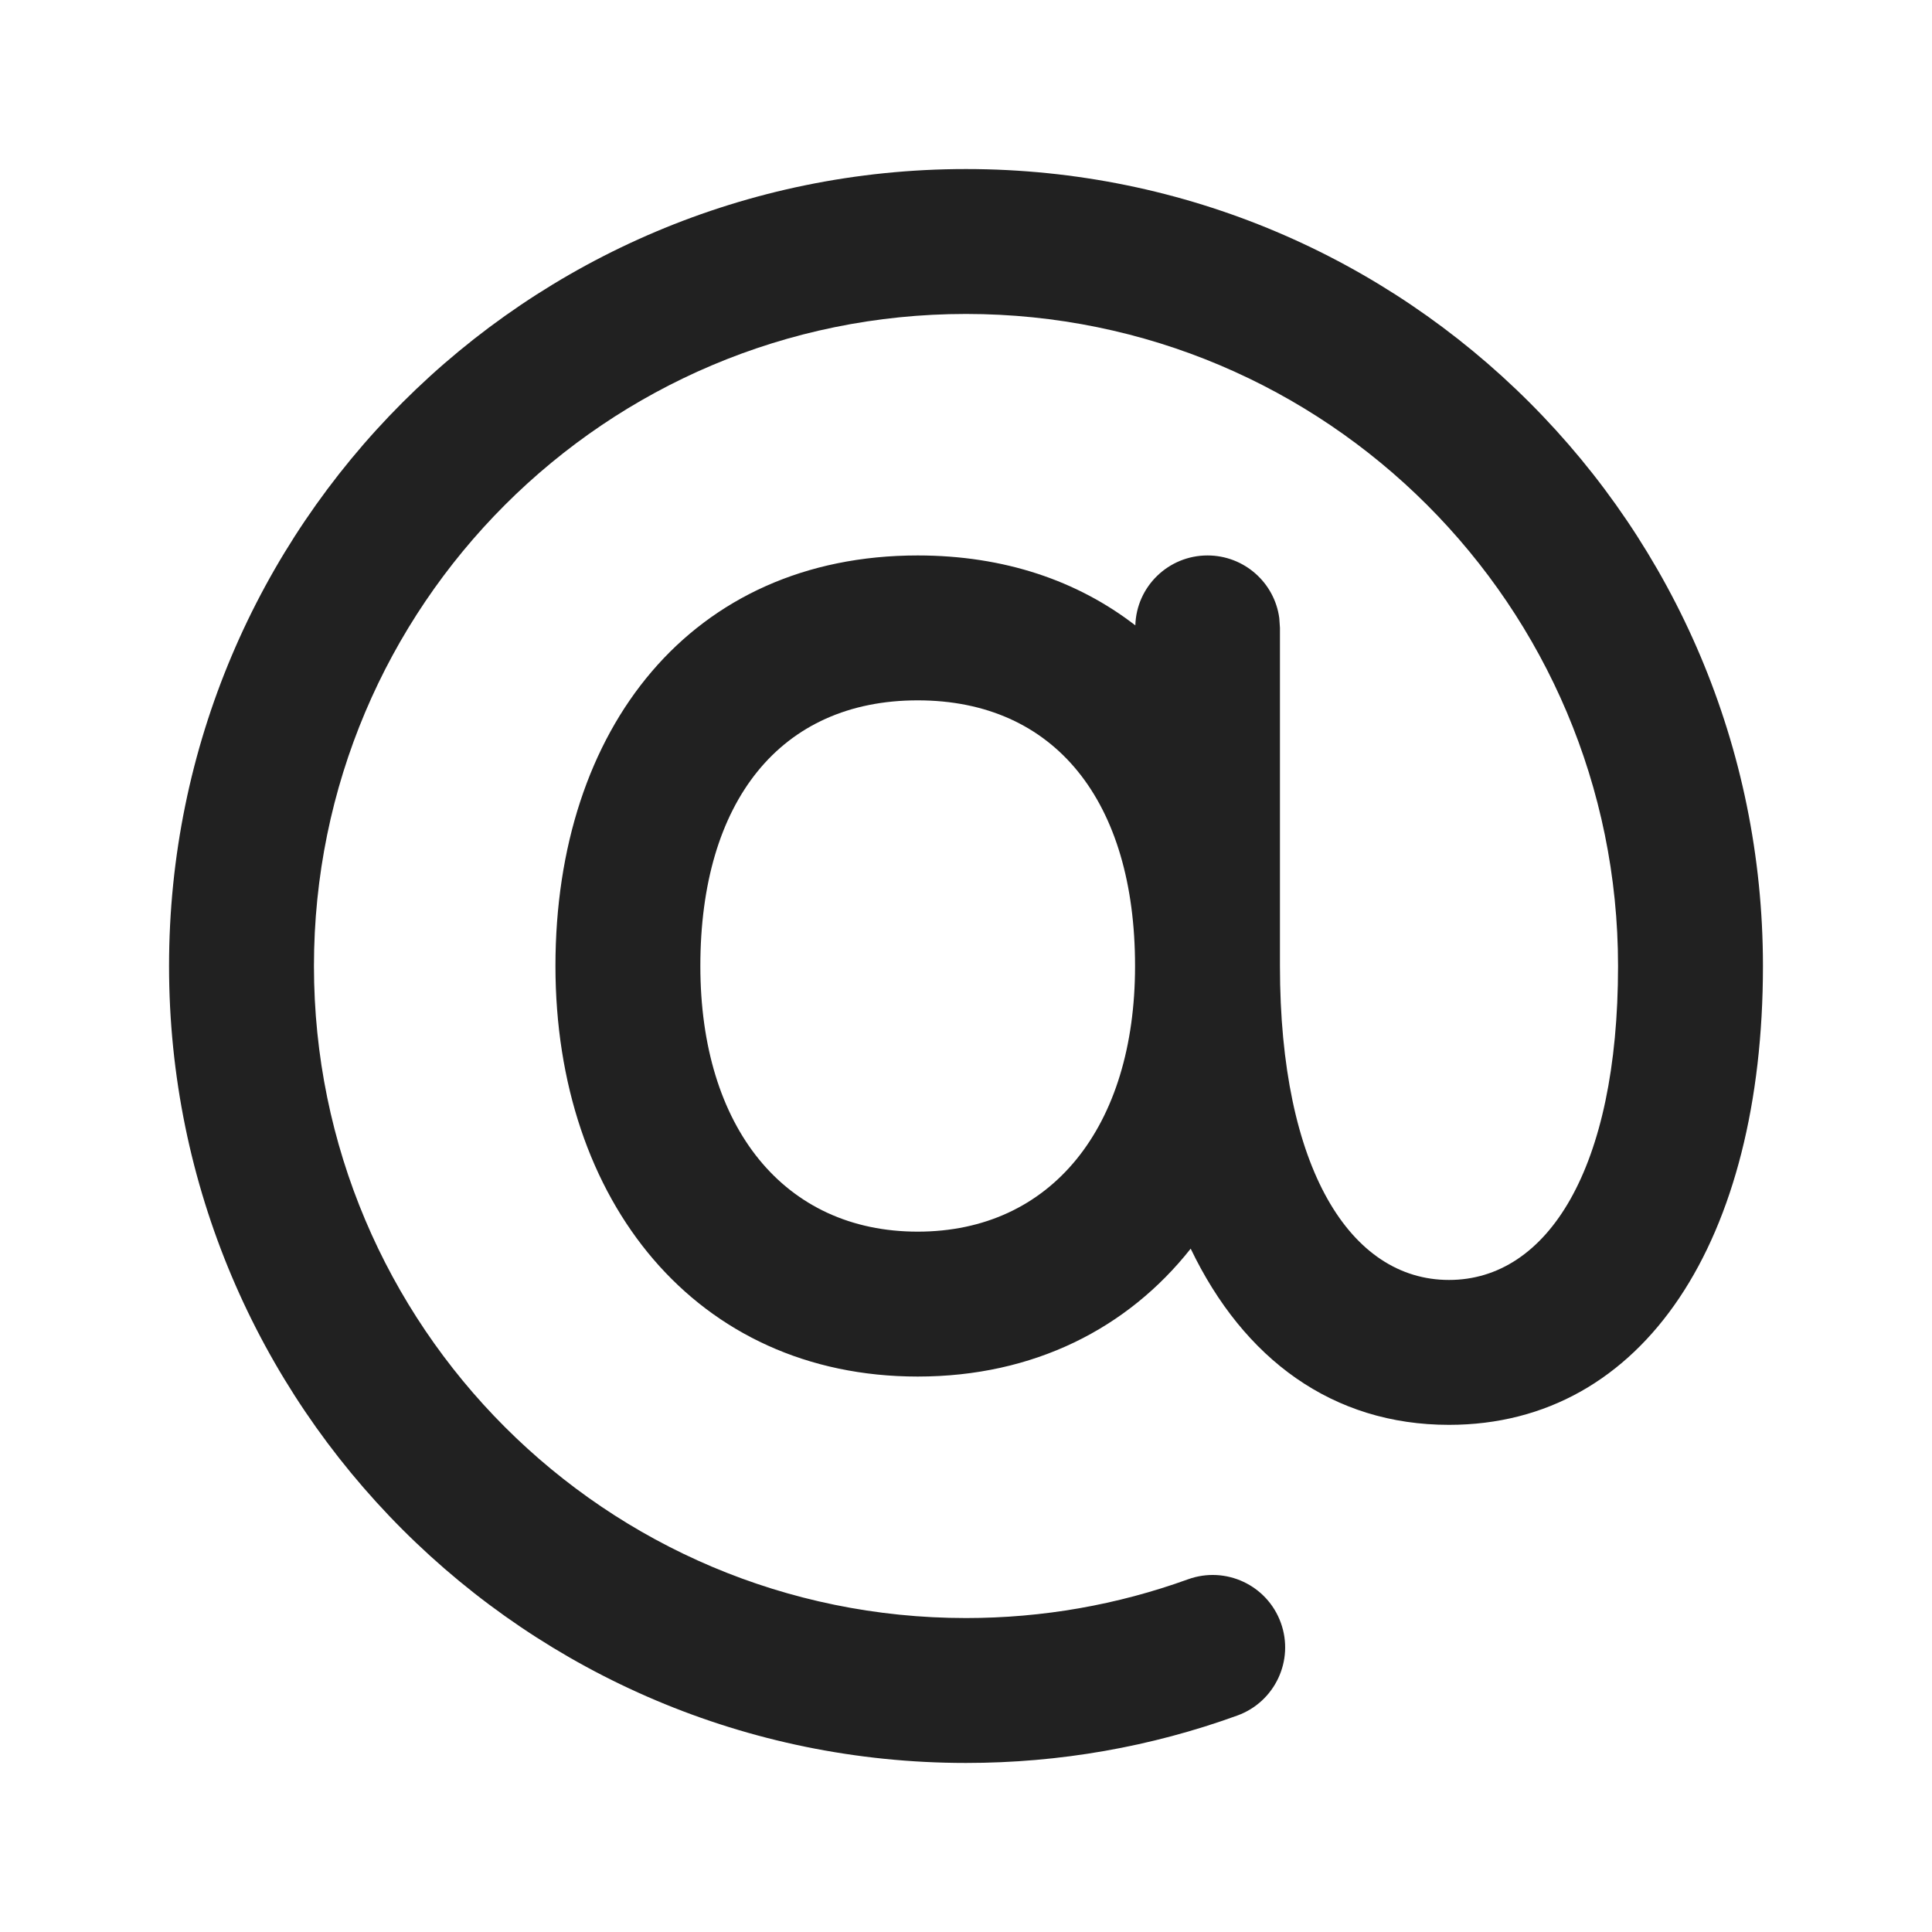
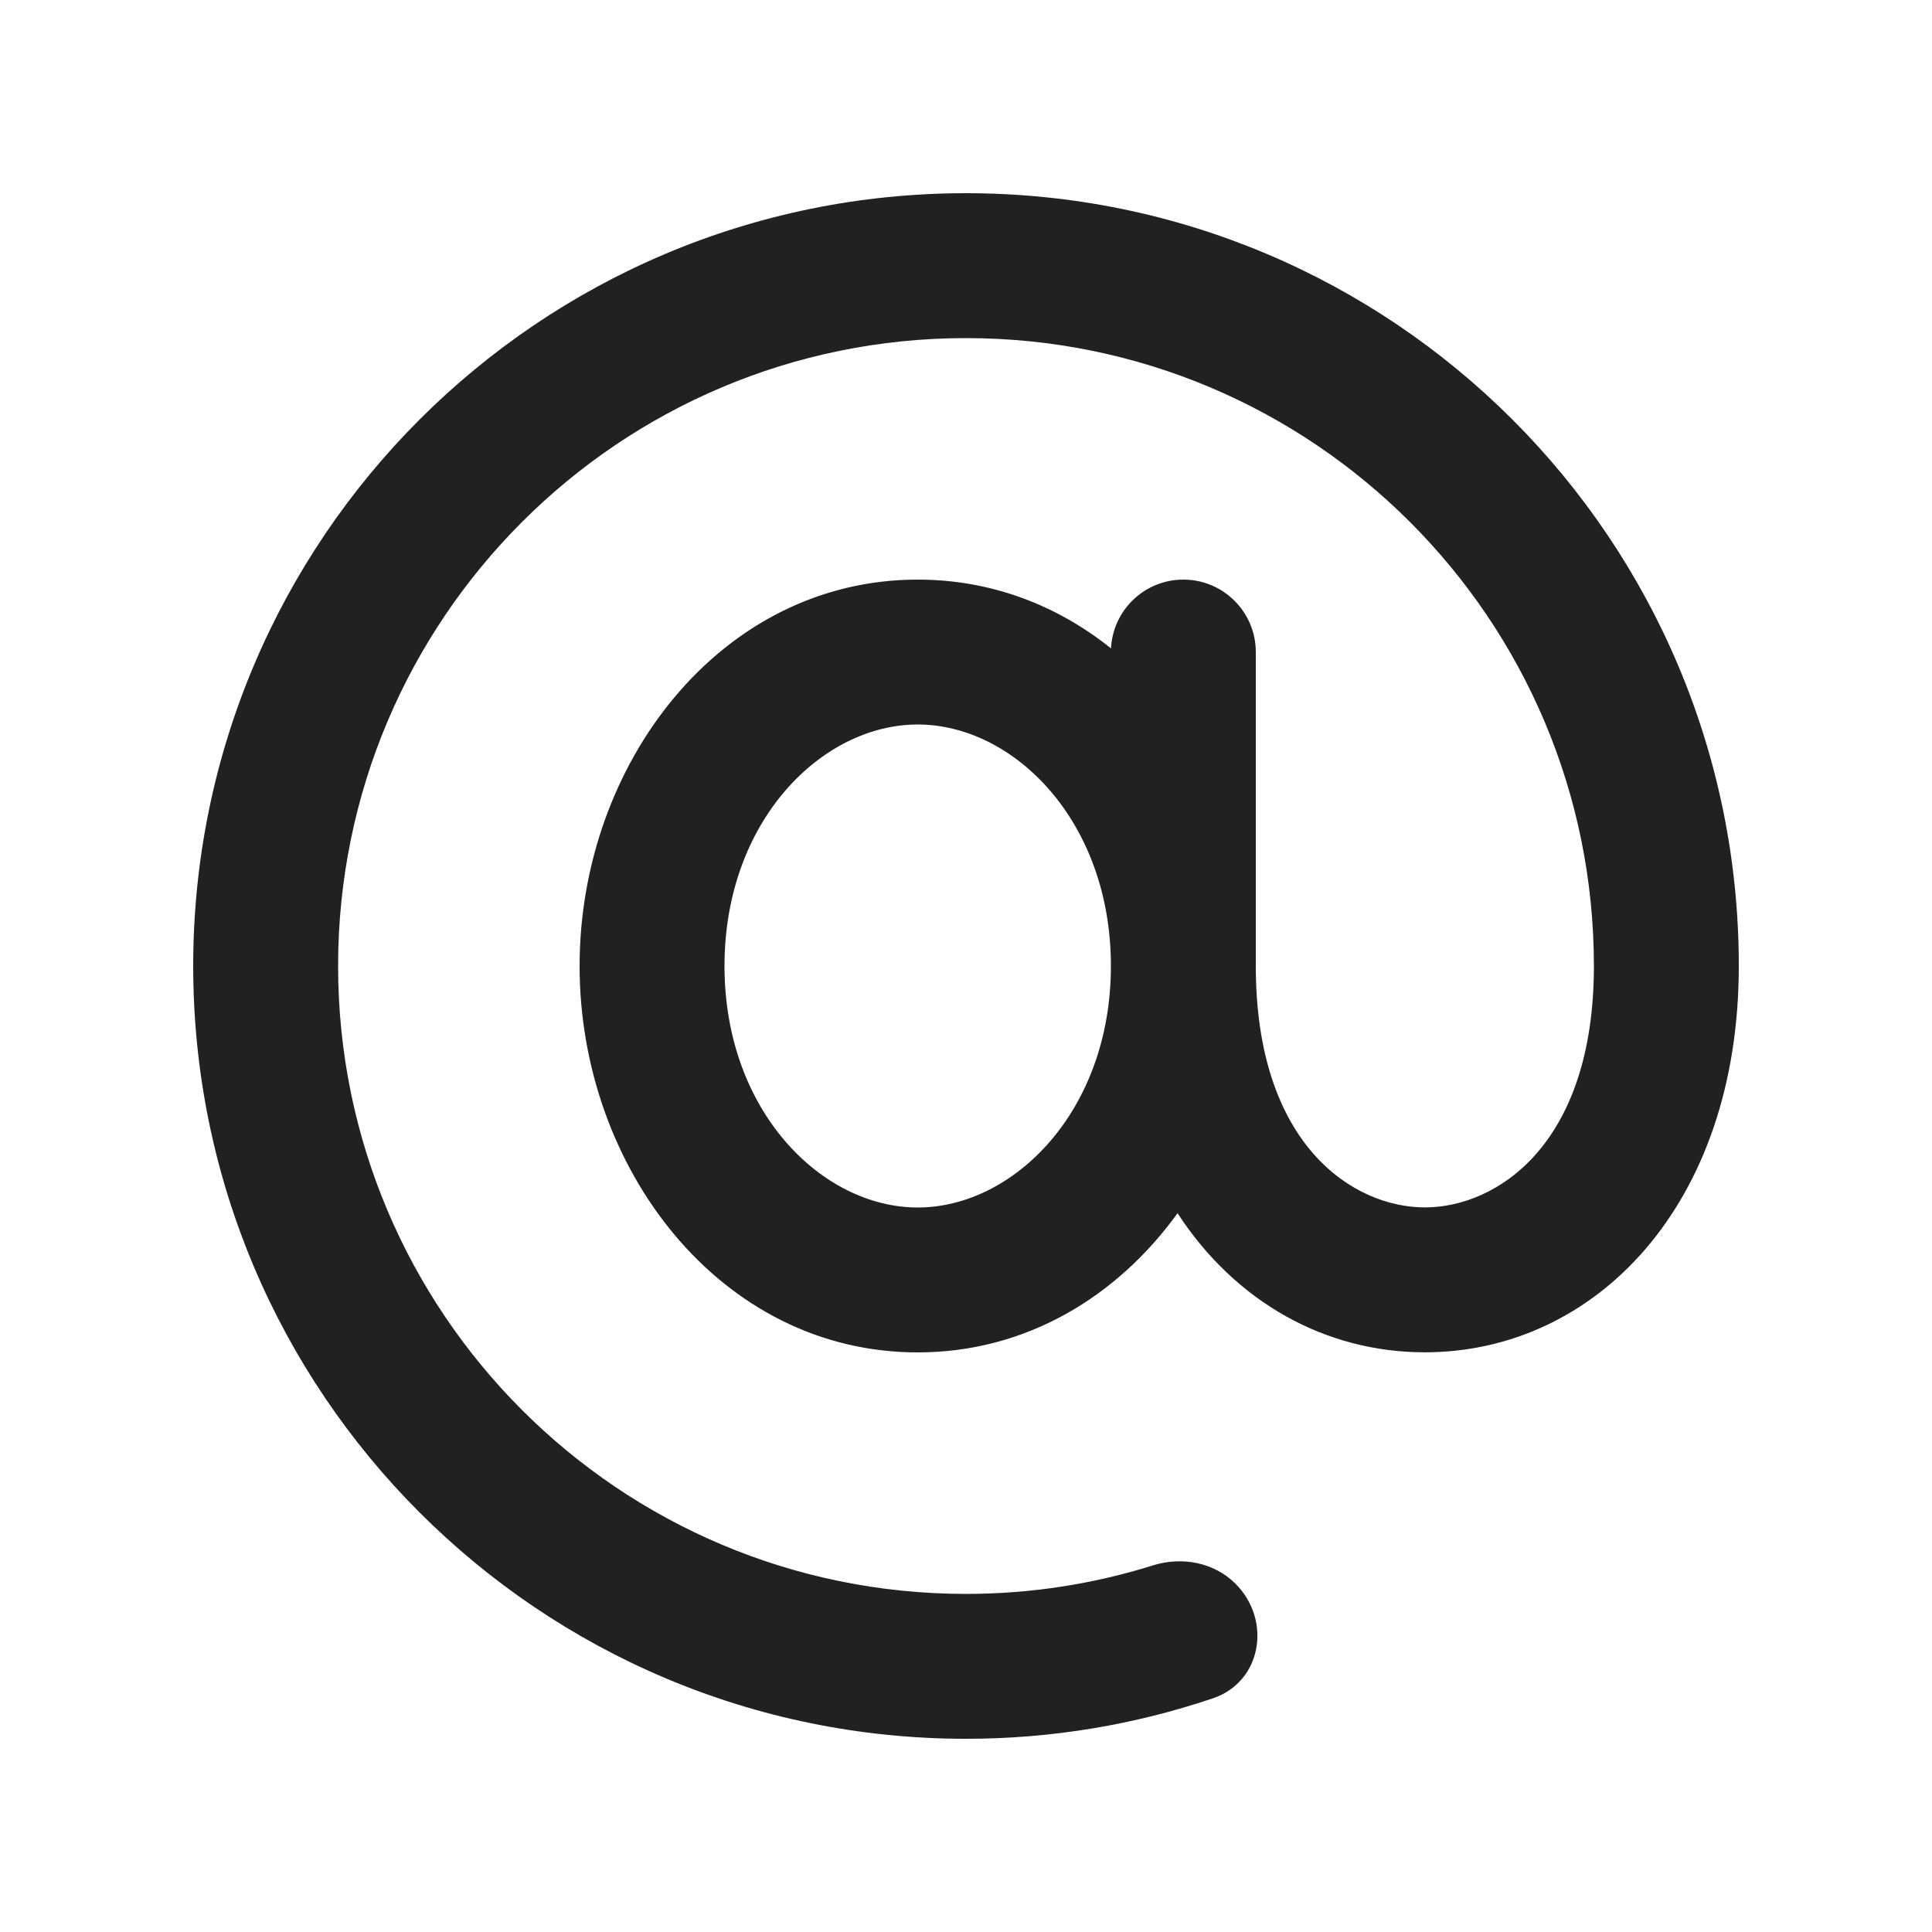
<svg xmlns="http://www.w3.org/2000/svg" width="20" height="20" viewBox="0 0 20 20" fill="none">
-   <path d="M10 1.75C14.556 1.75 18.25 5.444 18.25 10C18.25 12.827 17.026 14.75 15 14.75C13.796 14.75 12.875 14.071 12.326 12.926C11.674 13.751 10.702 14.25 9.5 14.25C7.207 14.25 5.75 12.434 5.75 10C5.75 7.536 7.16 5.75 9.5 5.75C10.396 5.75 11.156 6.012 11.753 6.474C11.764 6.072 12.095 5.75 12.5 5.75C12.88 5.75 13.194 6.032 13.243 6.398L13.25 6.5V10C13.25 12.102 13.981 13.25 15 13.25C16.019 13.25 16.75 12.102 16.75 10C16.75 6.272 13.728 3.25 10 3.25C6.272 3.25 3.25 6.272 3.25 10C3.25 13.728 6.272 16.75 10 16.75C10.794 16.75 11.568 16.613 12.298 16.349C12.688 16.208 13.118 16.409 13.259 16.799C13.4 17.188 13.198 17.618 12.809 17.759C11.916 18.083 10.969 18.25 10 18.25C5.444 18.25 1.75 14.556 1.75 10C1.75 5.444 5.444 1.75 10 1.75ZM9.5 7.25C8.077 7.25 7.25 8.297 7.25 10C7.25 11.669 8.117 12.75 9.5 12.75C10.883 12.75 11.75 11.669 11.75 10C11.75 8.297 10.923 7.25 9.5 7.25Z" fill="#212121" />
+   <path d="M10 2C14.418 2 18 5.582 18 10C18 12.475 16.512 13.999 14.75 13.999C13.723 13.999 12.79 13.481 12.19 12.559C11.566 13.423 10.622 14 9.5 14C7.454 14 6 12.087 6 10C6 7.913 7.454 6 9.5 6C10.265 6 10.947 6.268 11.501 6.712C11.521 6.315 11.849 6 12.25 6C12.664 6 13 6.336 13 6.75V10C13 11.857 14.012 12.499 14.75 12.499C15.488 12.499 16.5 11.857 16.5 10C16.5 6.41 13.59 3.5 10 3.5C6.41 3.5 3.5 6.41 3.5 10C3.5 13.59 6.41 16.5 10 16.5C10.675 16.5 11.326 16.396 11.938 16.204C12.237 16.111 12.569 16.174 12.79 16.395C13.168 16.773 13.062 17.41 12.556 17.581C11.753 17.852 10.894 18 10 18C5.582 18 2 14.418 2 10C2 5.582 5.582 2 10 2ZM9.5 7.5C8.508 7.5 7.5 8.497 7.5 10C7.5 11.503 8.508 12.5 9.5 12.5C10.492 12.5 11.5 11.503 11.5 10C11.5 8.497 10.492 7.5 9.5 7.5Z" fill="#212121" />
</svg>
